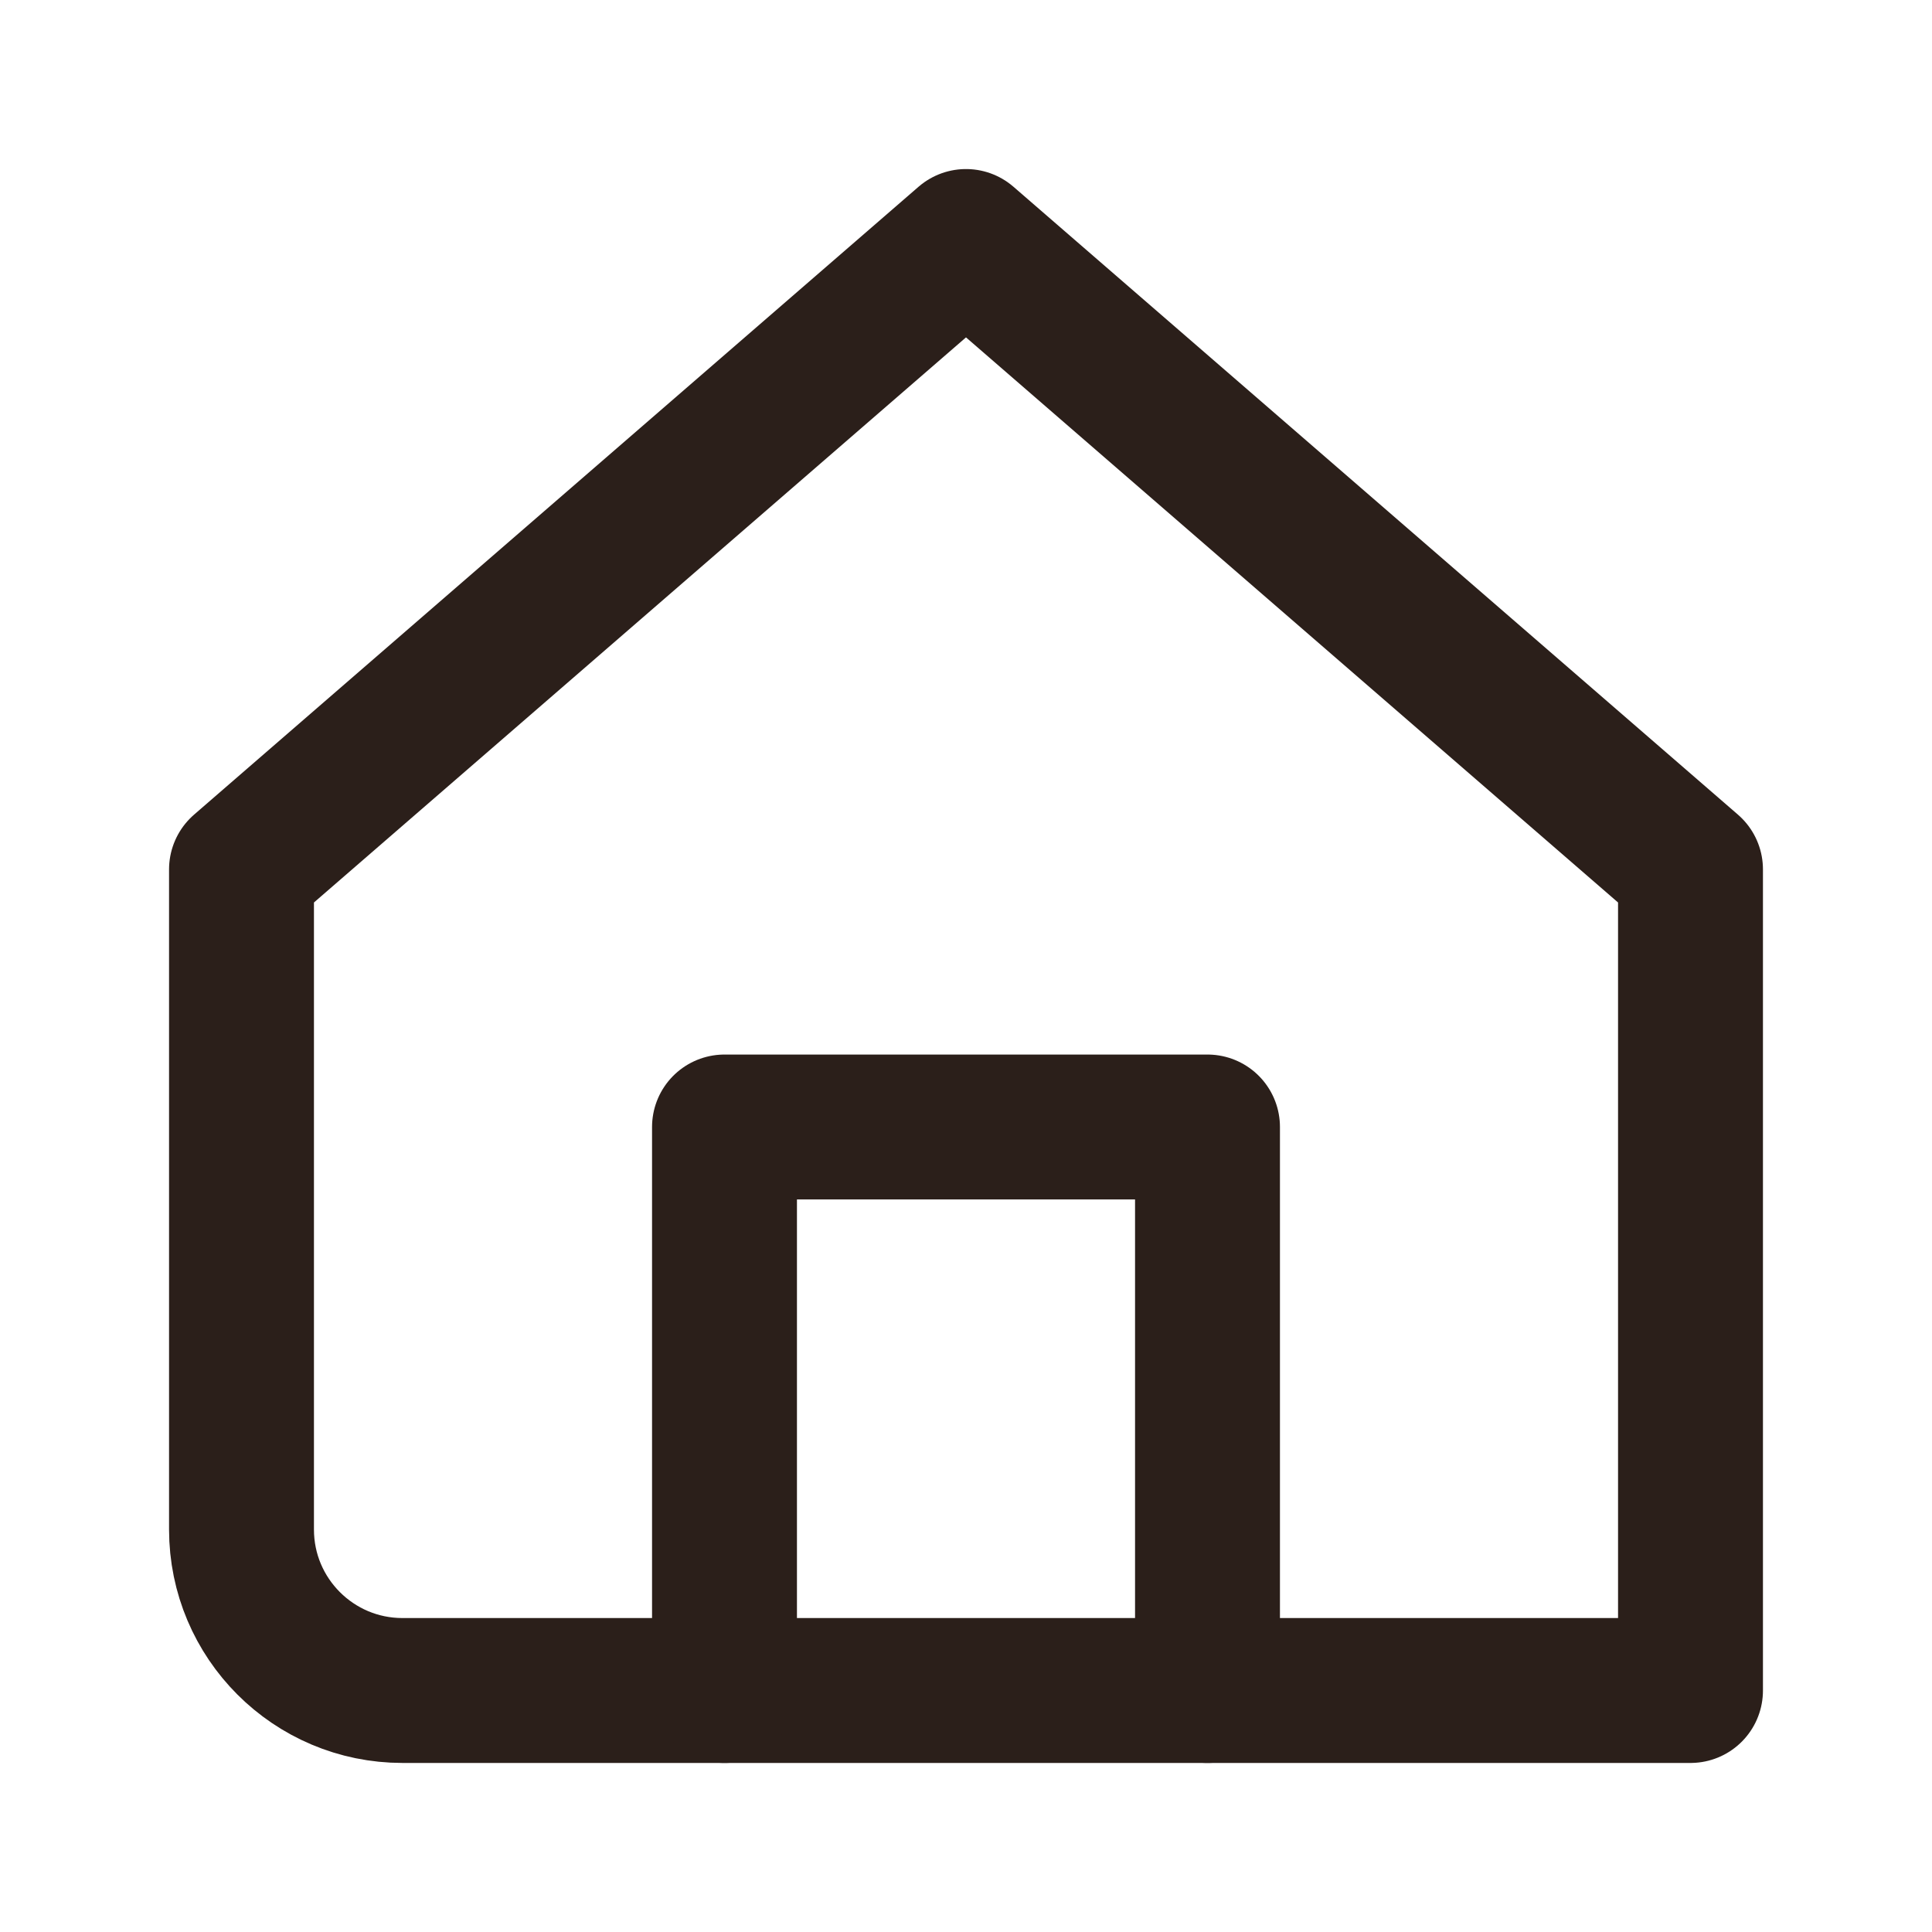
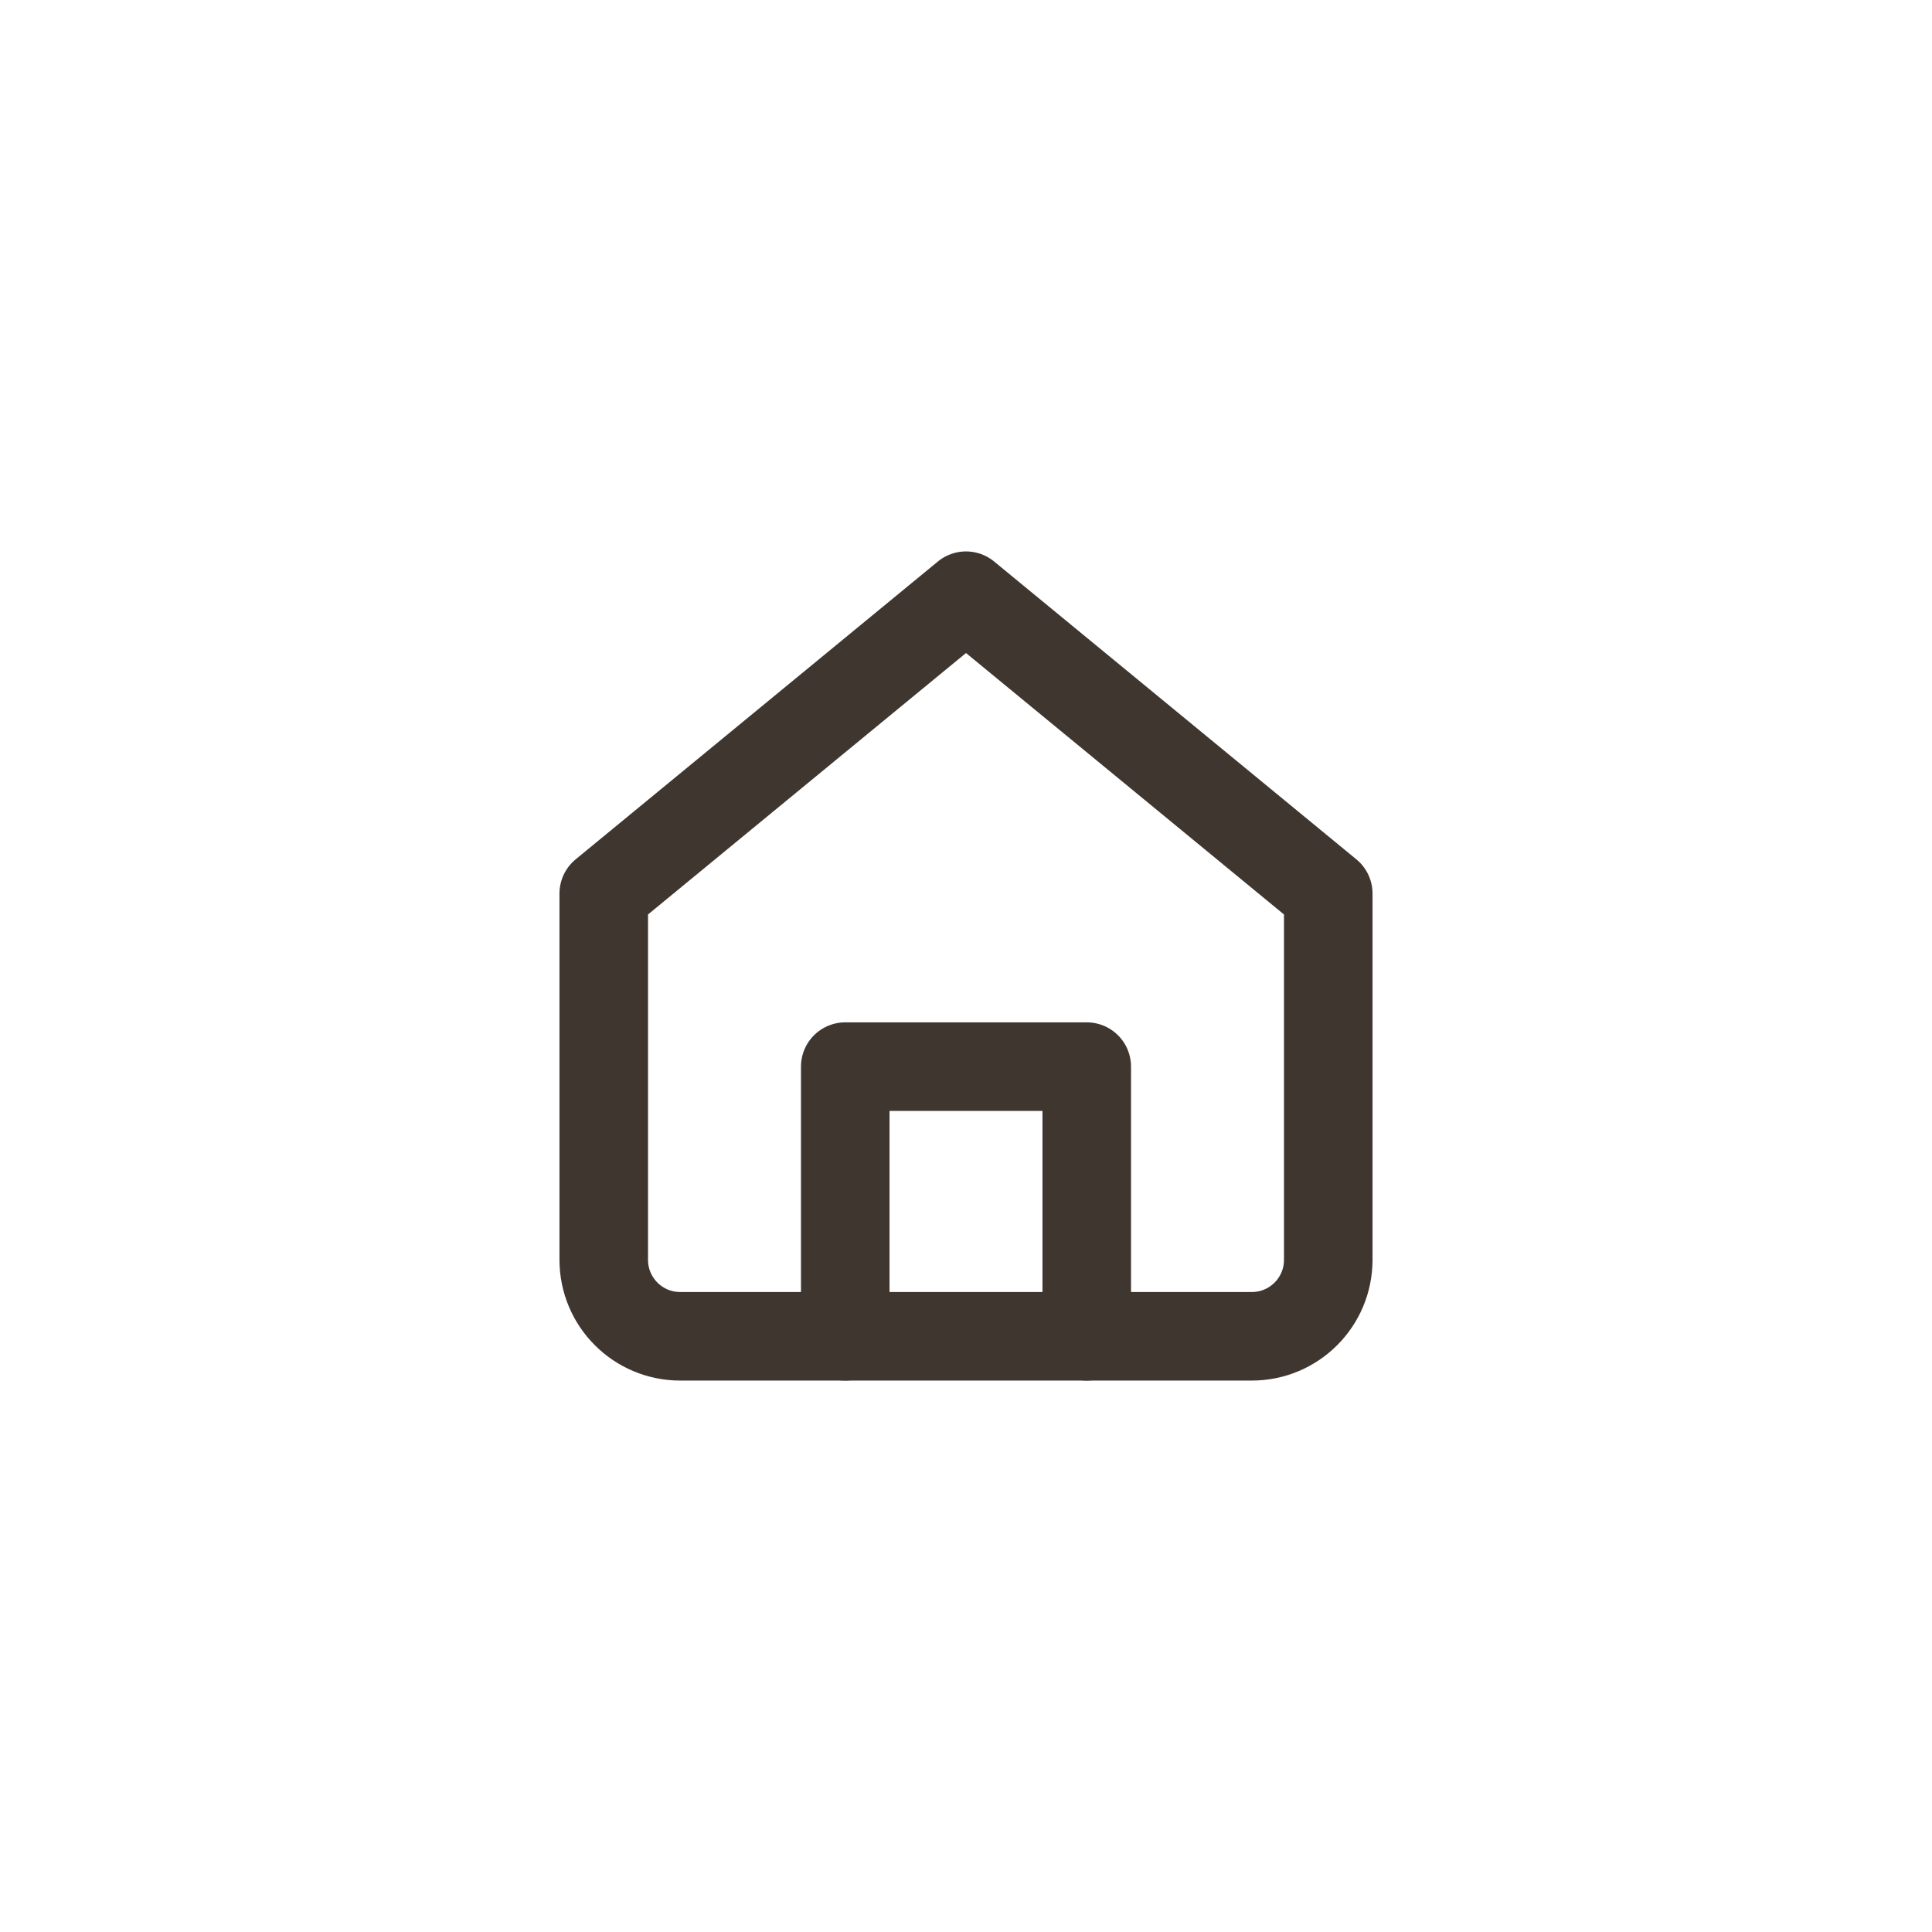
- <svg xmlns="http://www.w3.org/2000/svg" width="24" height="24" viewBox="0 0 24 24" fill="none" stroke="#2B1F1A" stroke-width="1.8" stroke-linecap="round" stroke-linejoin="round">
-   <path d="M3 10.8 12 3l9 7.8V21H5a2 2 0 0 1-2-2Z" />
-   <path d="M9 21v-7h6v7" />
+ <svg xmlns="http://www.w3.org/2000/svg" width="48" height="48" viewBox="0 0 48 48" fill="none">
+   <path d="M15 22.2 24 14.8l9 7.4v9.1c0 1.05-.85 1.9-1.9 1.9H16.9c-1.05 0-1.9-.85-1.9-1.9z" stroke="#403630" stroke-width="2.2" stroke-linecap="round" stroke-linejoin="round" />
+   <path d="M21 33.2v-6.7h6v6.7" stroke="#403630" stroke-width="2.2" stroke-linecap="round" stroke-linejoin="round" />
</svg>
